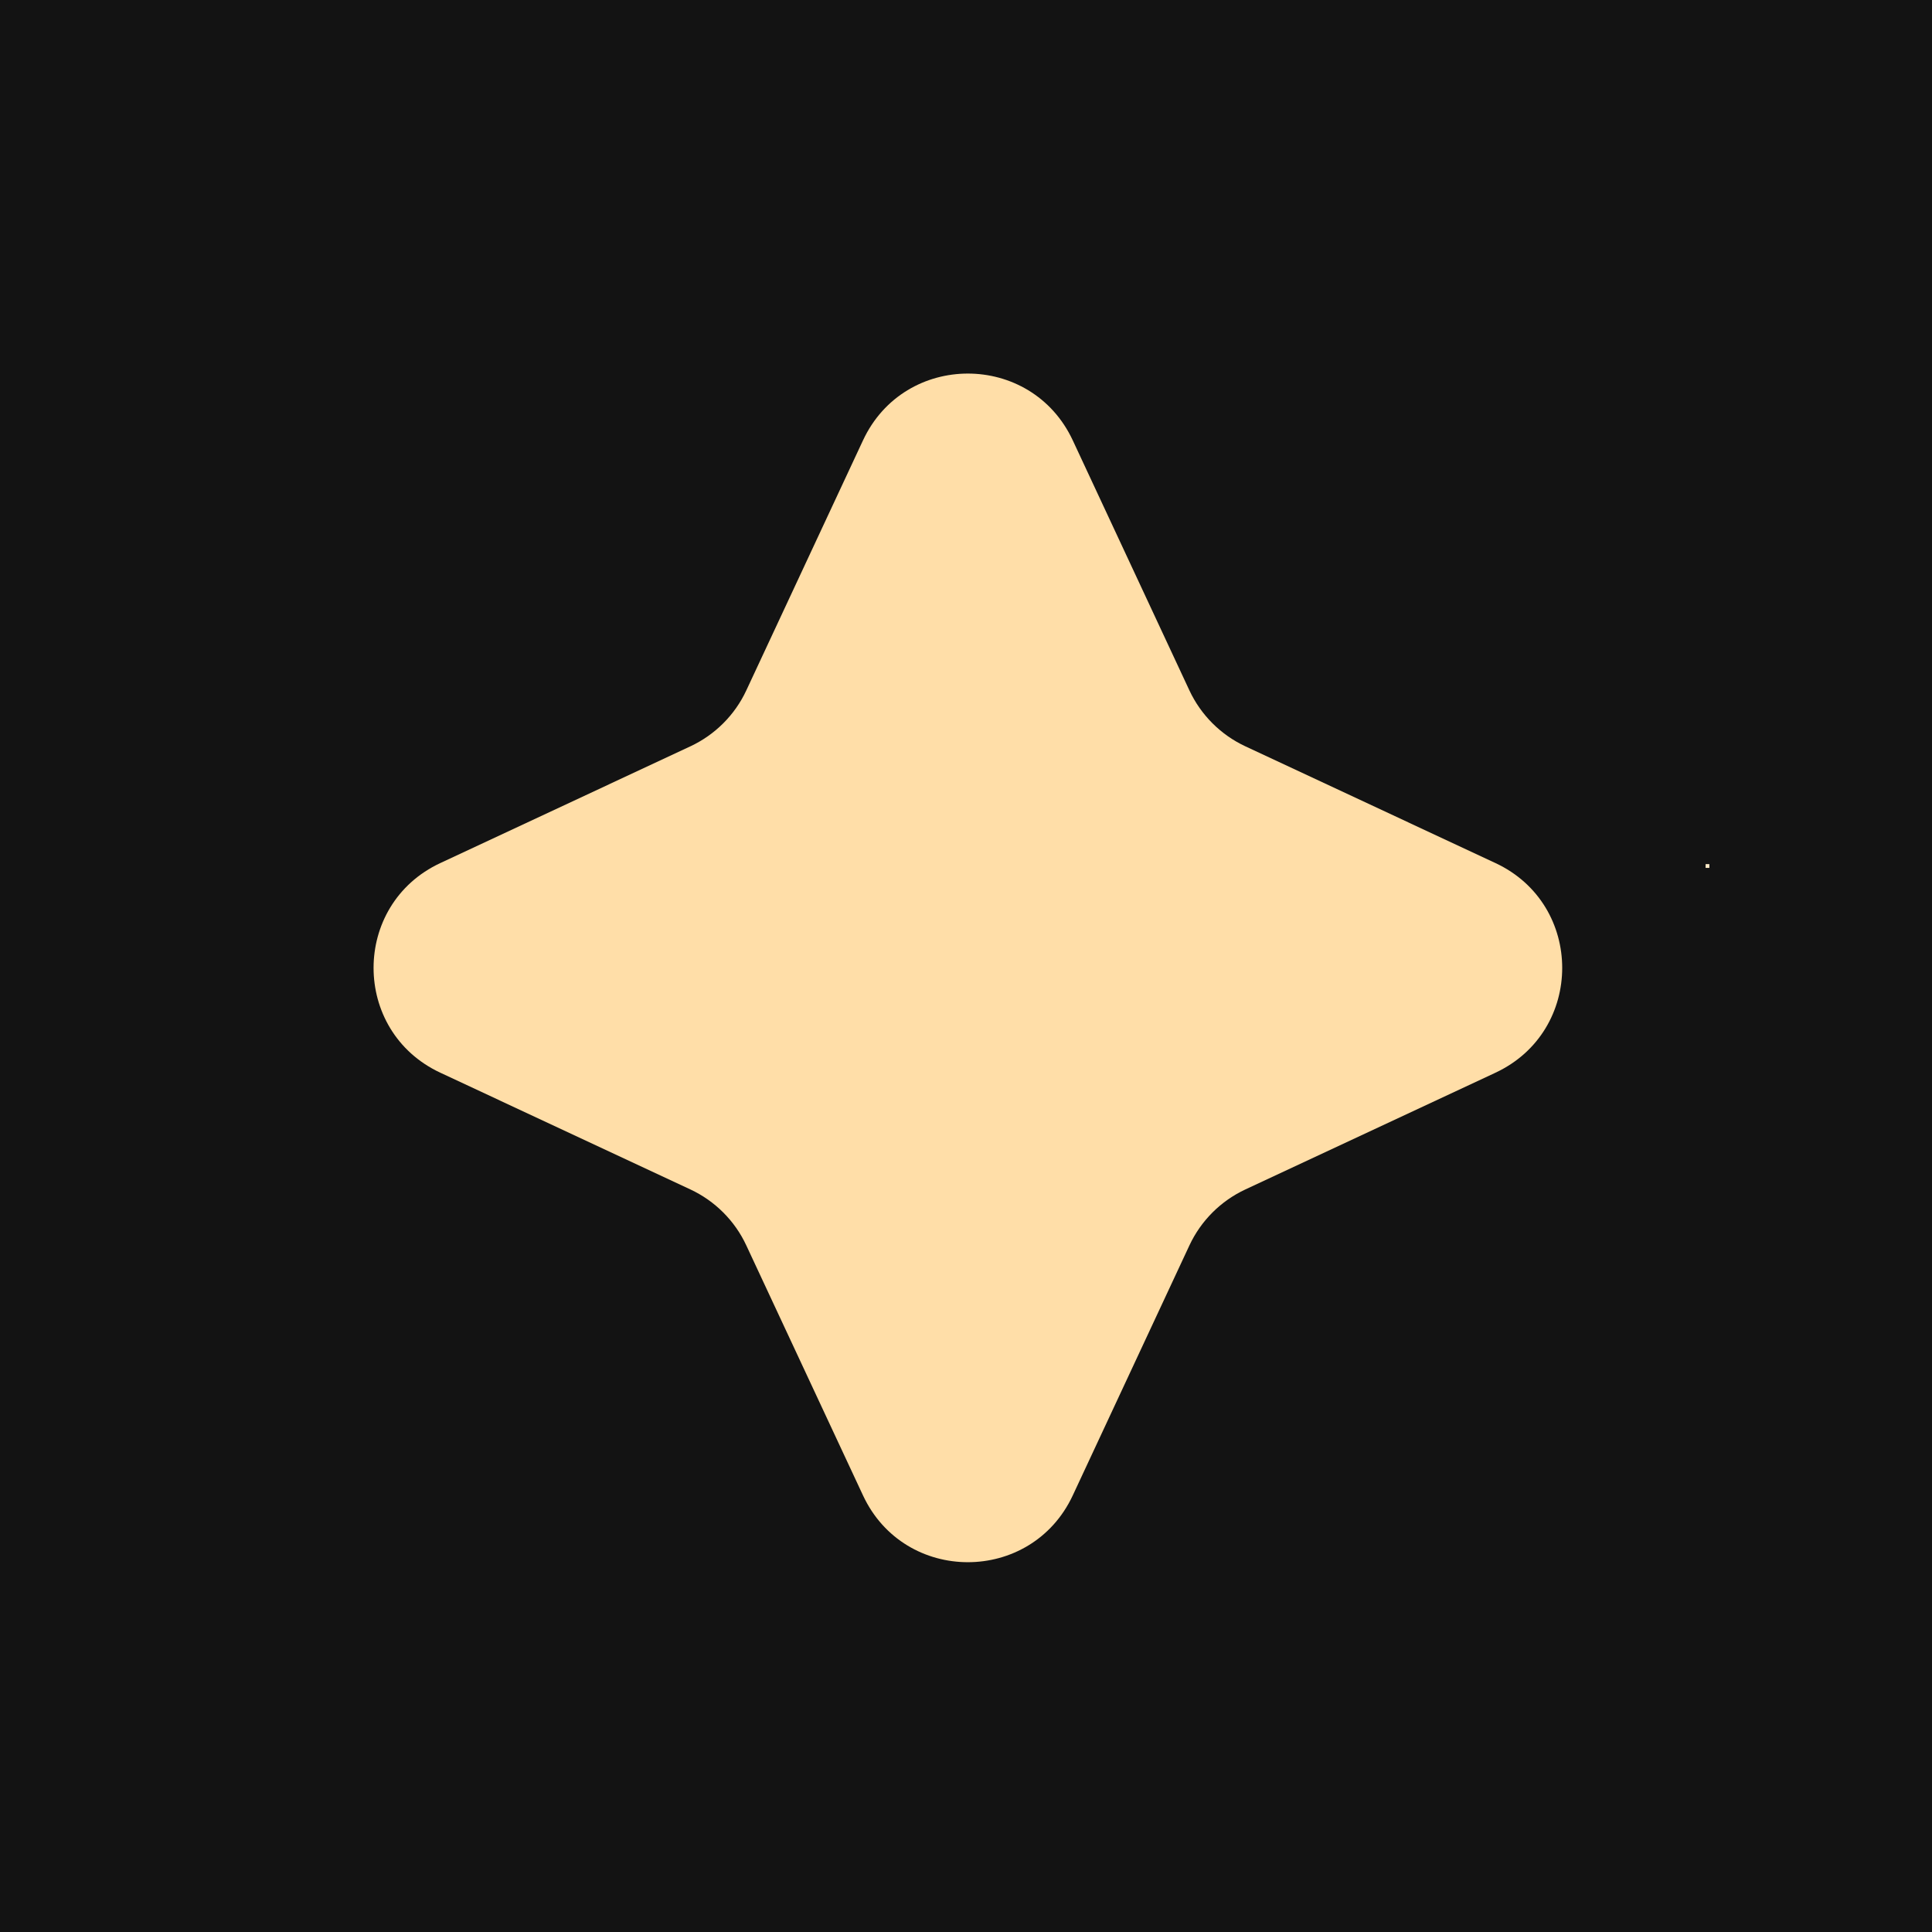
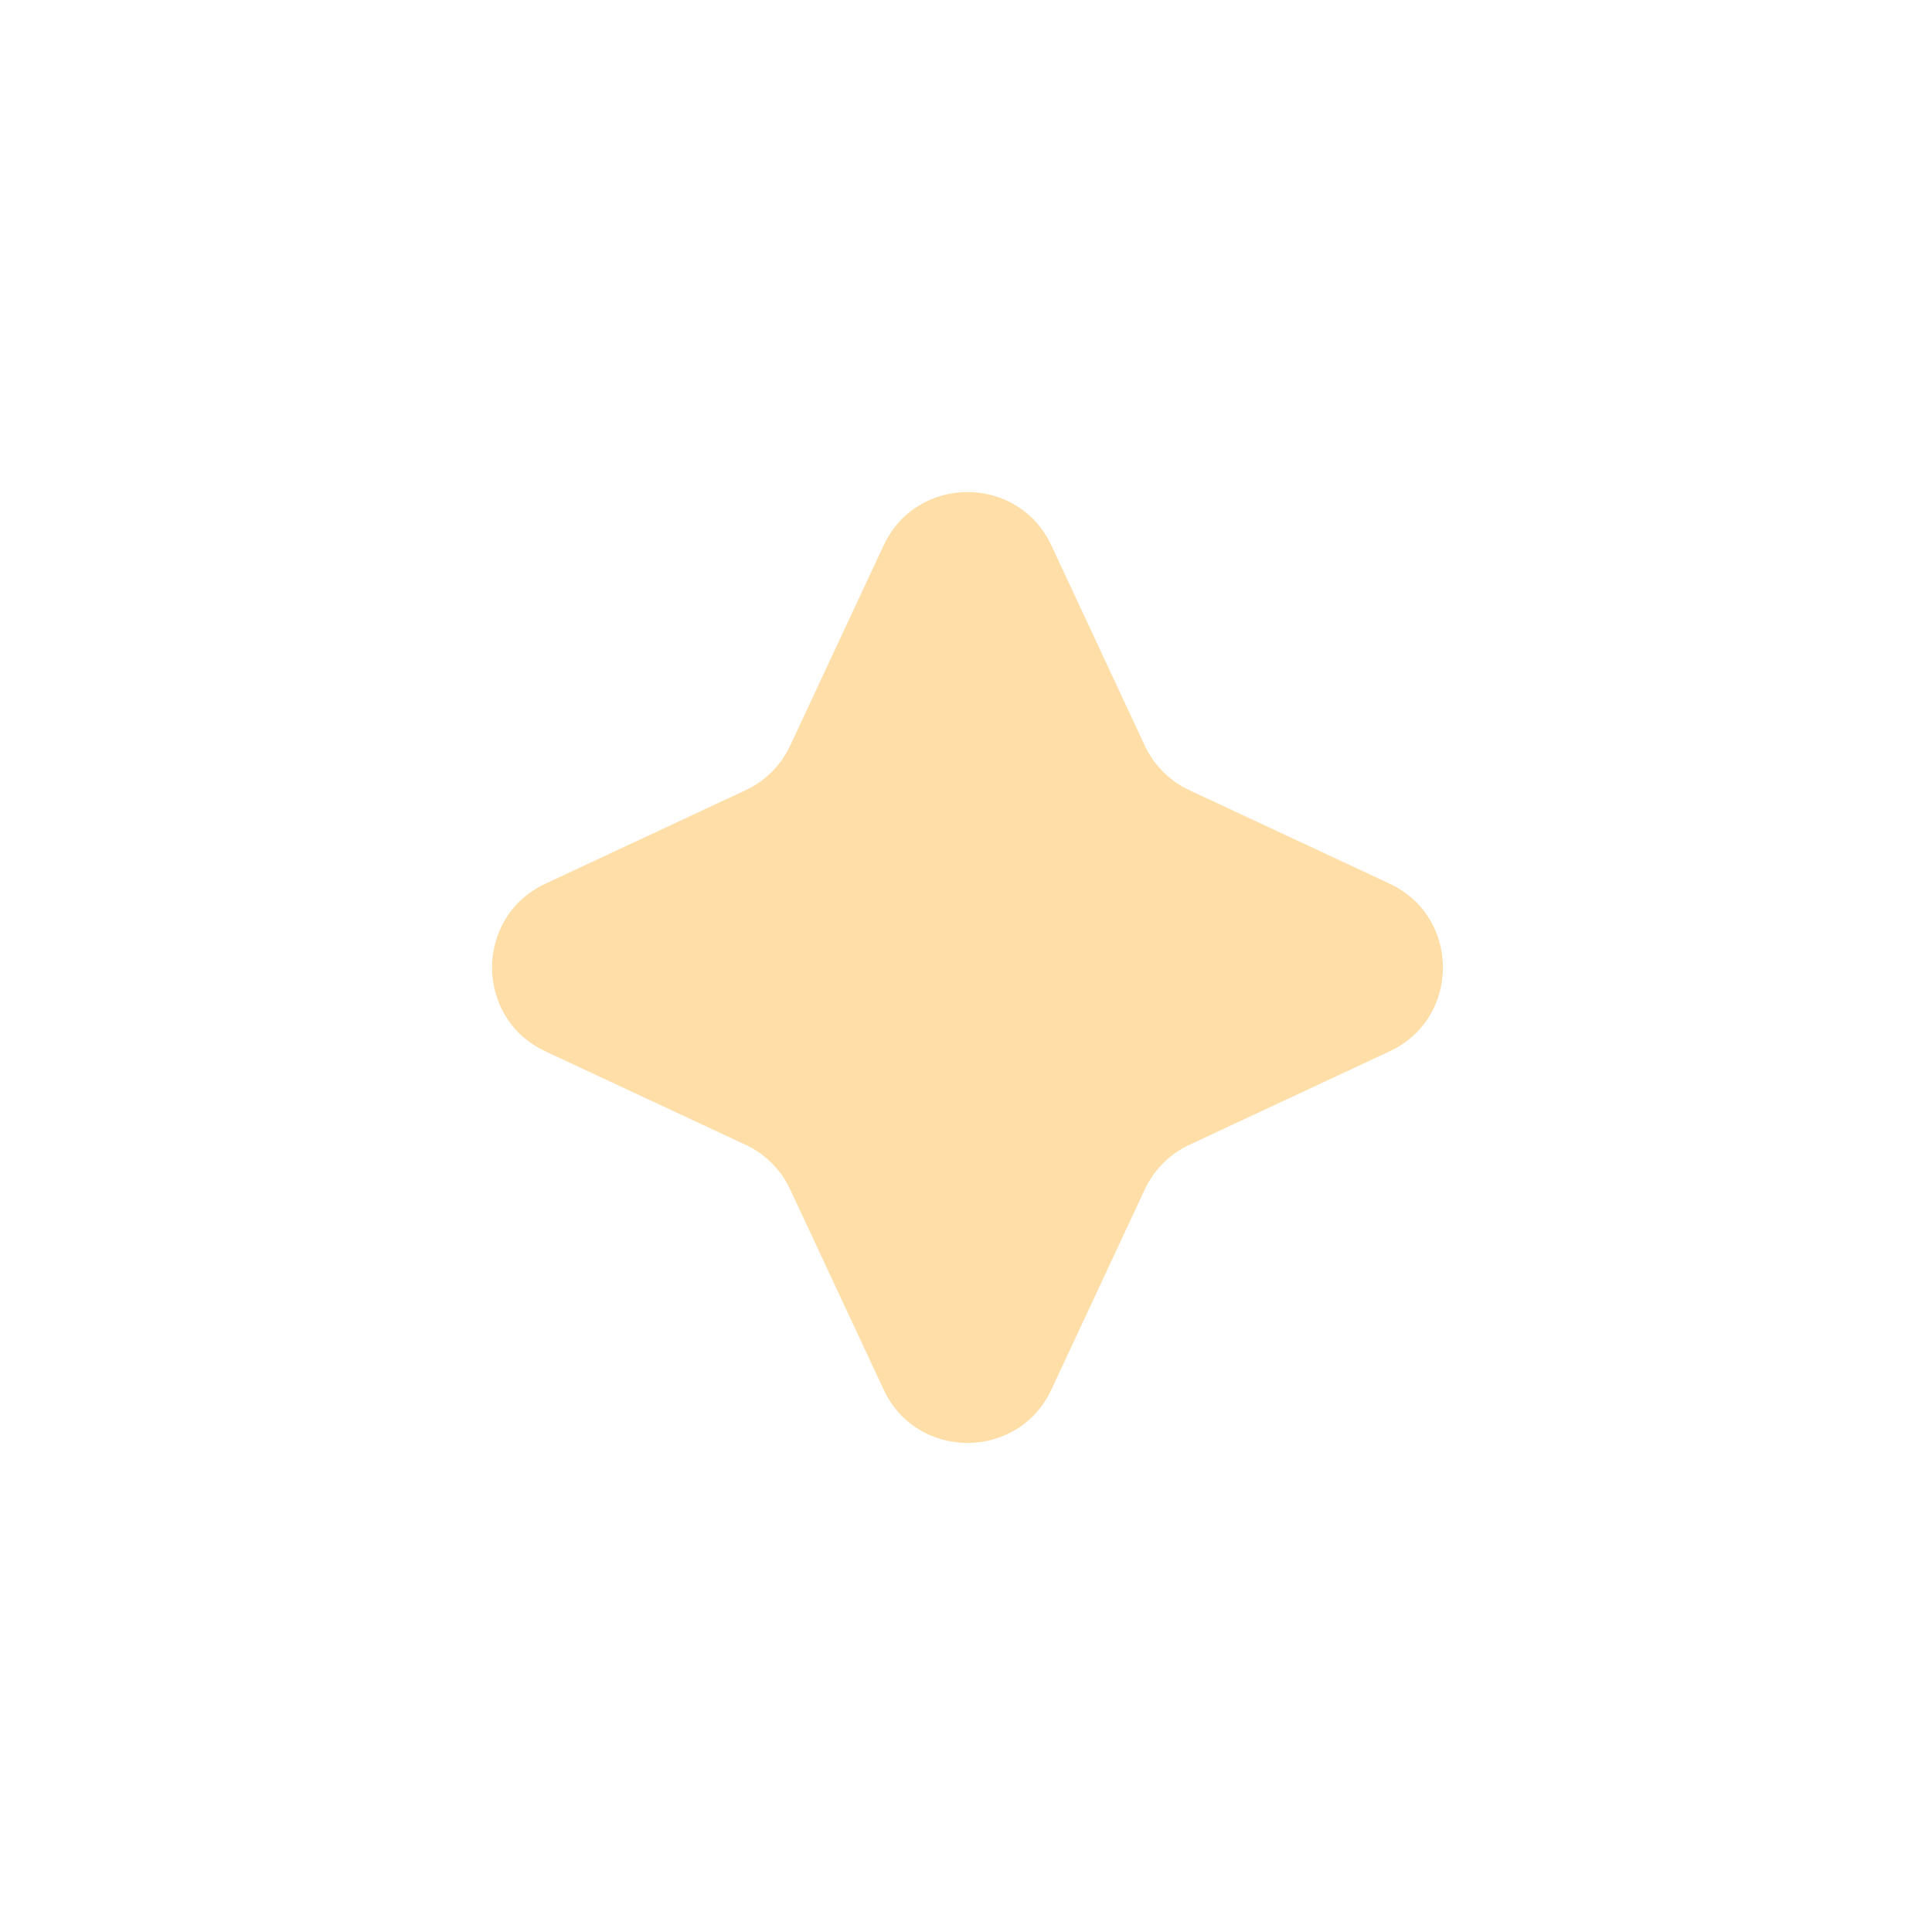
<svg xmlns="http://www.w3.org/2000/svg" width="512" height="512" viewBox="0 0 512 512" fill="none">
-   <rect width="512" height="512" fill="#131313" />
-   <line x1="452" y1="229.5" x2="453" y2="229.5" stroke="#FFEAC7" />
-   <path d="M228.705 116.699C239.716 93.1 273.268 93.1 284.294 116.699L315.209 182.973C318.261 189.49 323.505 194.734 330.038 197.786L396.3 228.715C419.9 239.725 419.9 273.276 396.3 284.285L330.038 315.214C323.505 318.266 318.261 323.51 315.209 330.042L284.294 396.301C273.268 419.9 239.716 419.9 228.705 396.301L197.775 330.042C194.739 323.51 189.479 318.266 182.962 315.214L116.7 284.285C93.1 273.276 93.1 239.725 116.7 228.715L182.962 197.786C189.479 194.734 194.739 189.49 197.775 182.973L228.705 116.699Z" fill="#FFDEA8" />
+   <g transform="translate(256 256) scale(0.8) translate(-256 -256)">
+     <path d="M228.705 116.699C239.716 93.1 273.268 93.1 284.294 116.699L315.209 182.973C318.261 189.49 323.505 194.734 330.038 197.786L396.3 228.715C419.9 239.725 419.9 273.276 396.3 284.285L330.038 315.214C323.505 318.266 318.261 323.51 315.209 330.042L284.294 396.301C273.268 419.9 239.716 419.9 228.705 396.301L197.775 330.042C194.739 323.51 189.479 318.266 182.962 315.214L116.7 284.285C93.1 273.276 93.1 239.725 116.7 228.715L182.962 197.786C189.479 194.734 194.739 189.49 197.775 182.973L228.705 116.699Z" fill="#FFDEA8" />
+   </g>
</svg>
